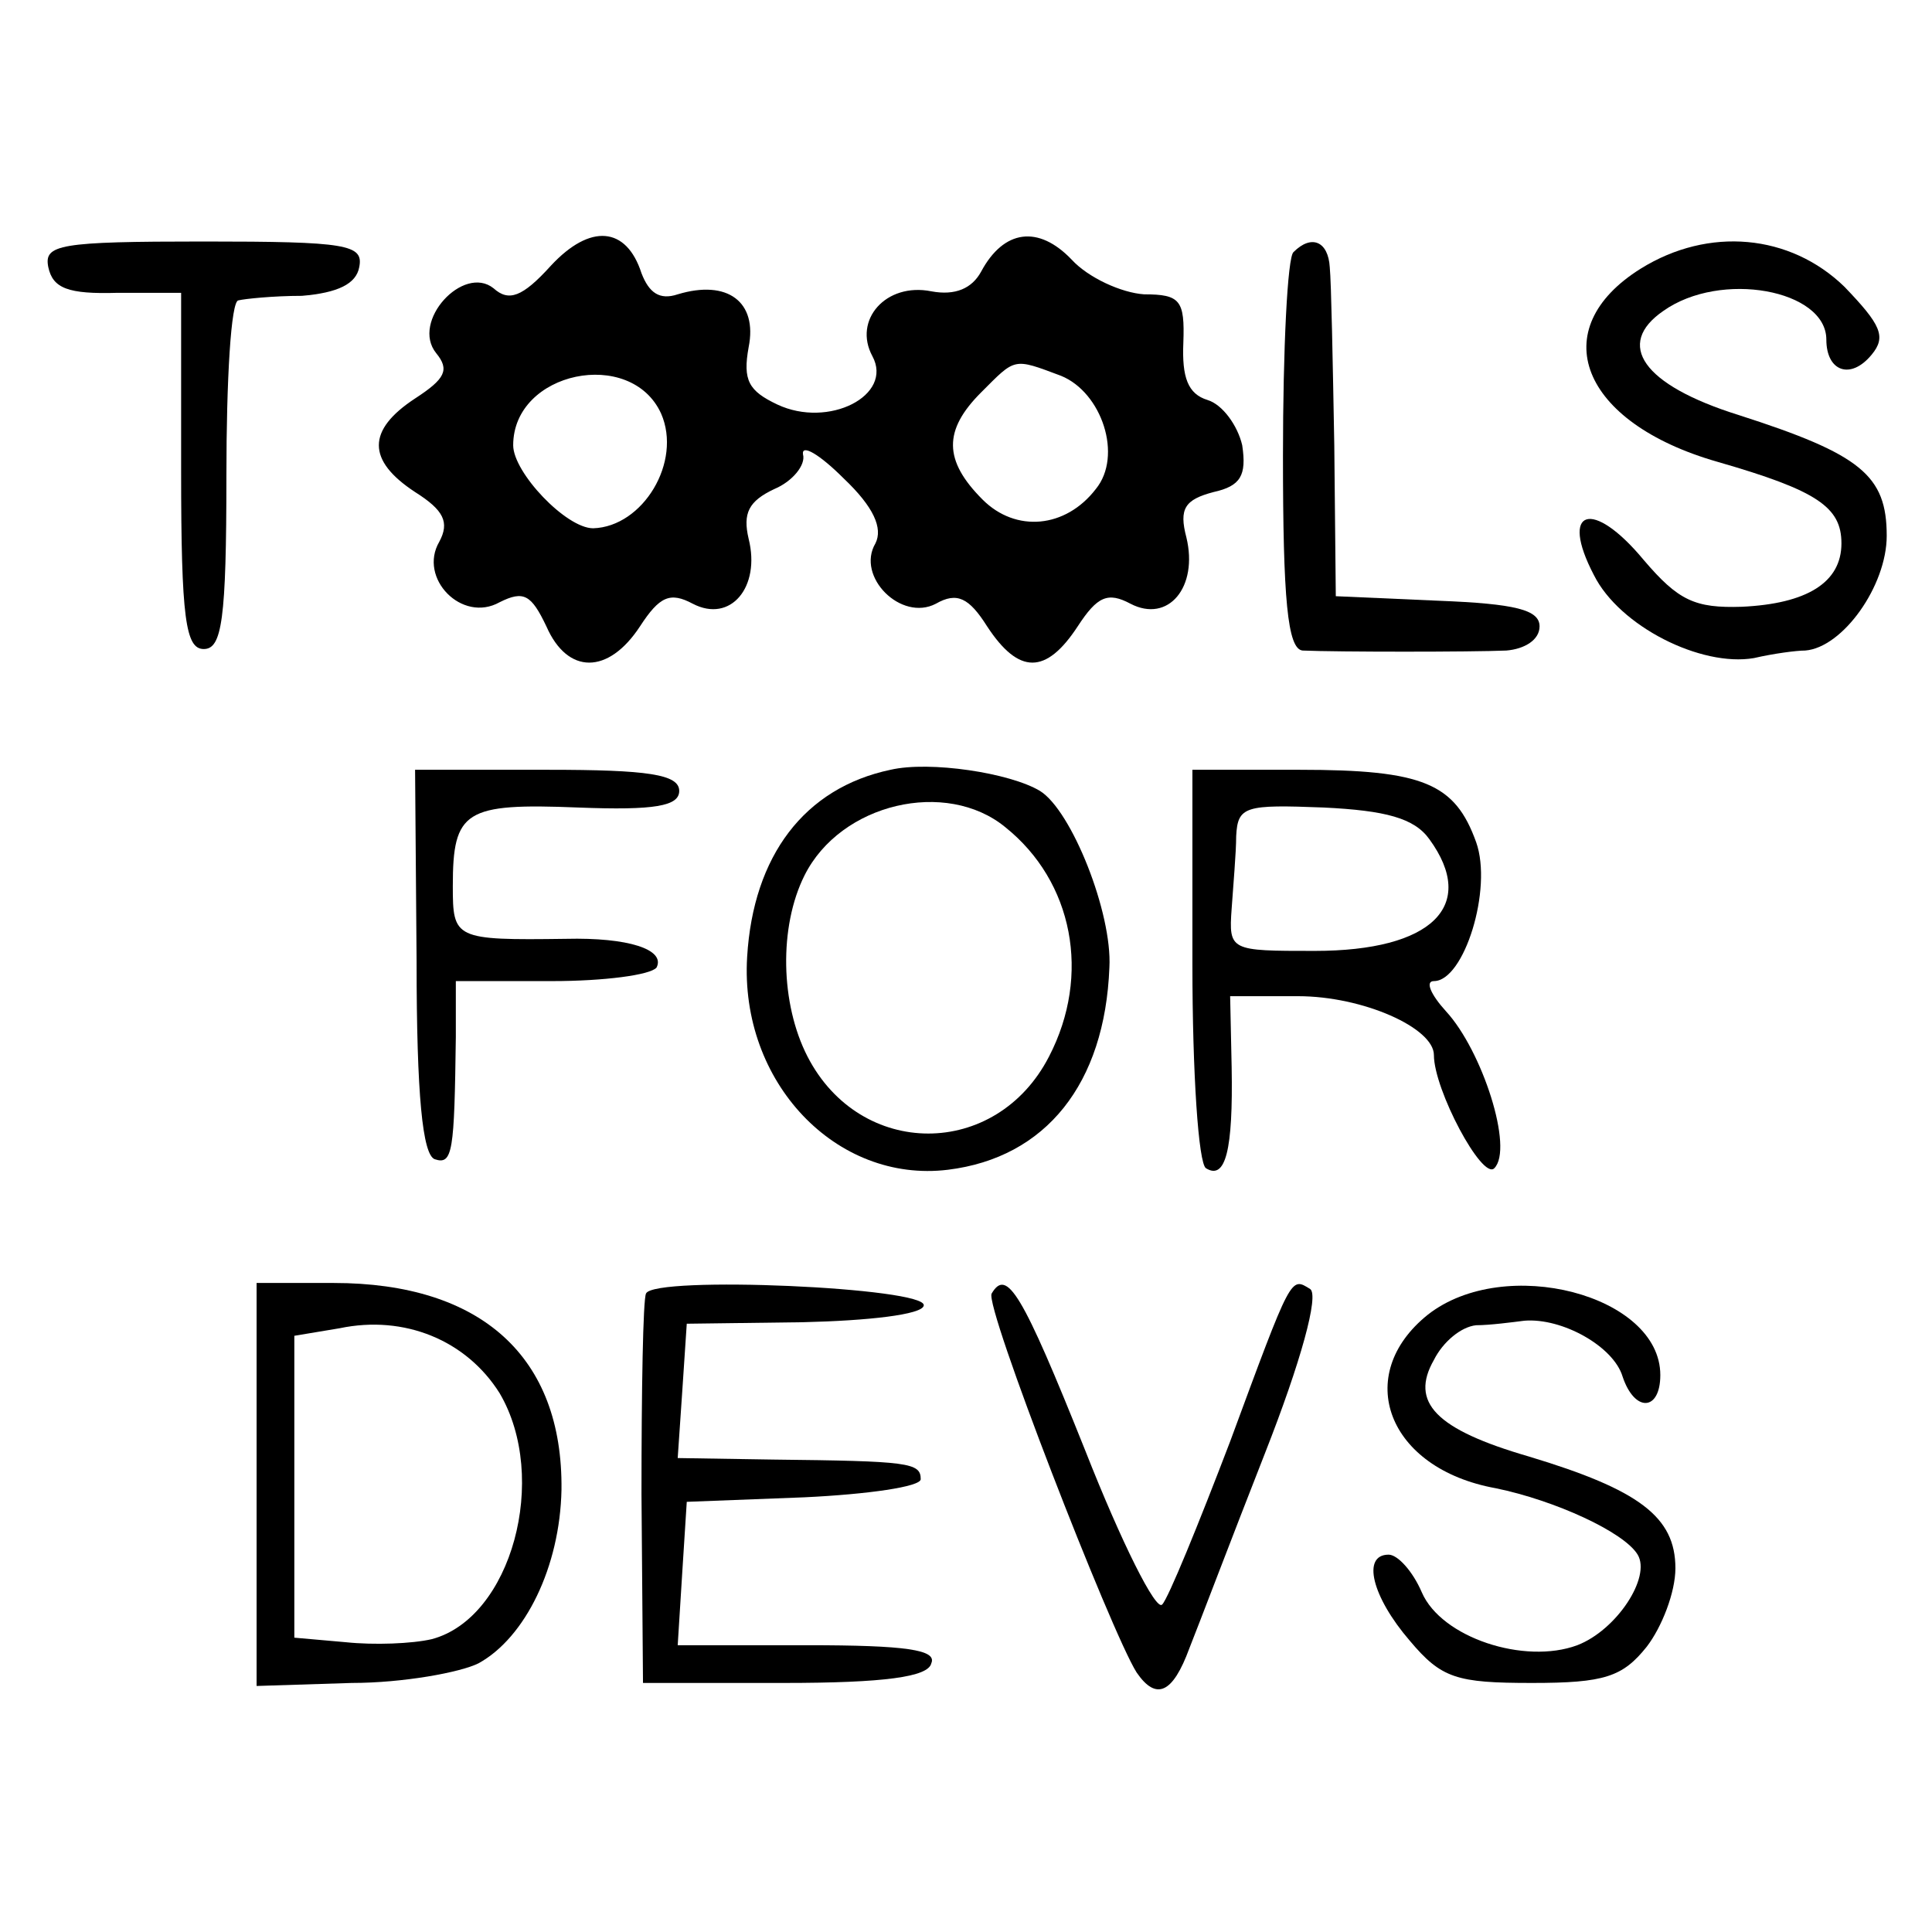
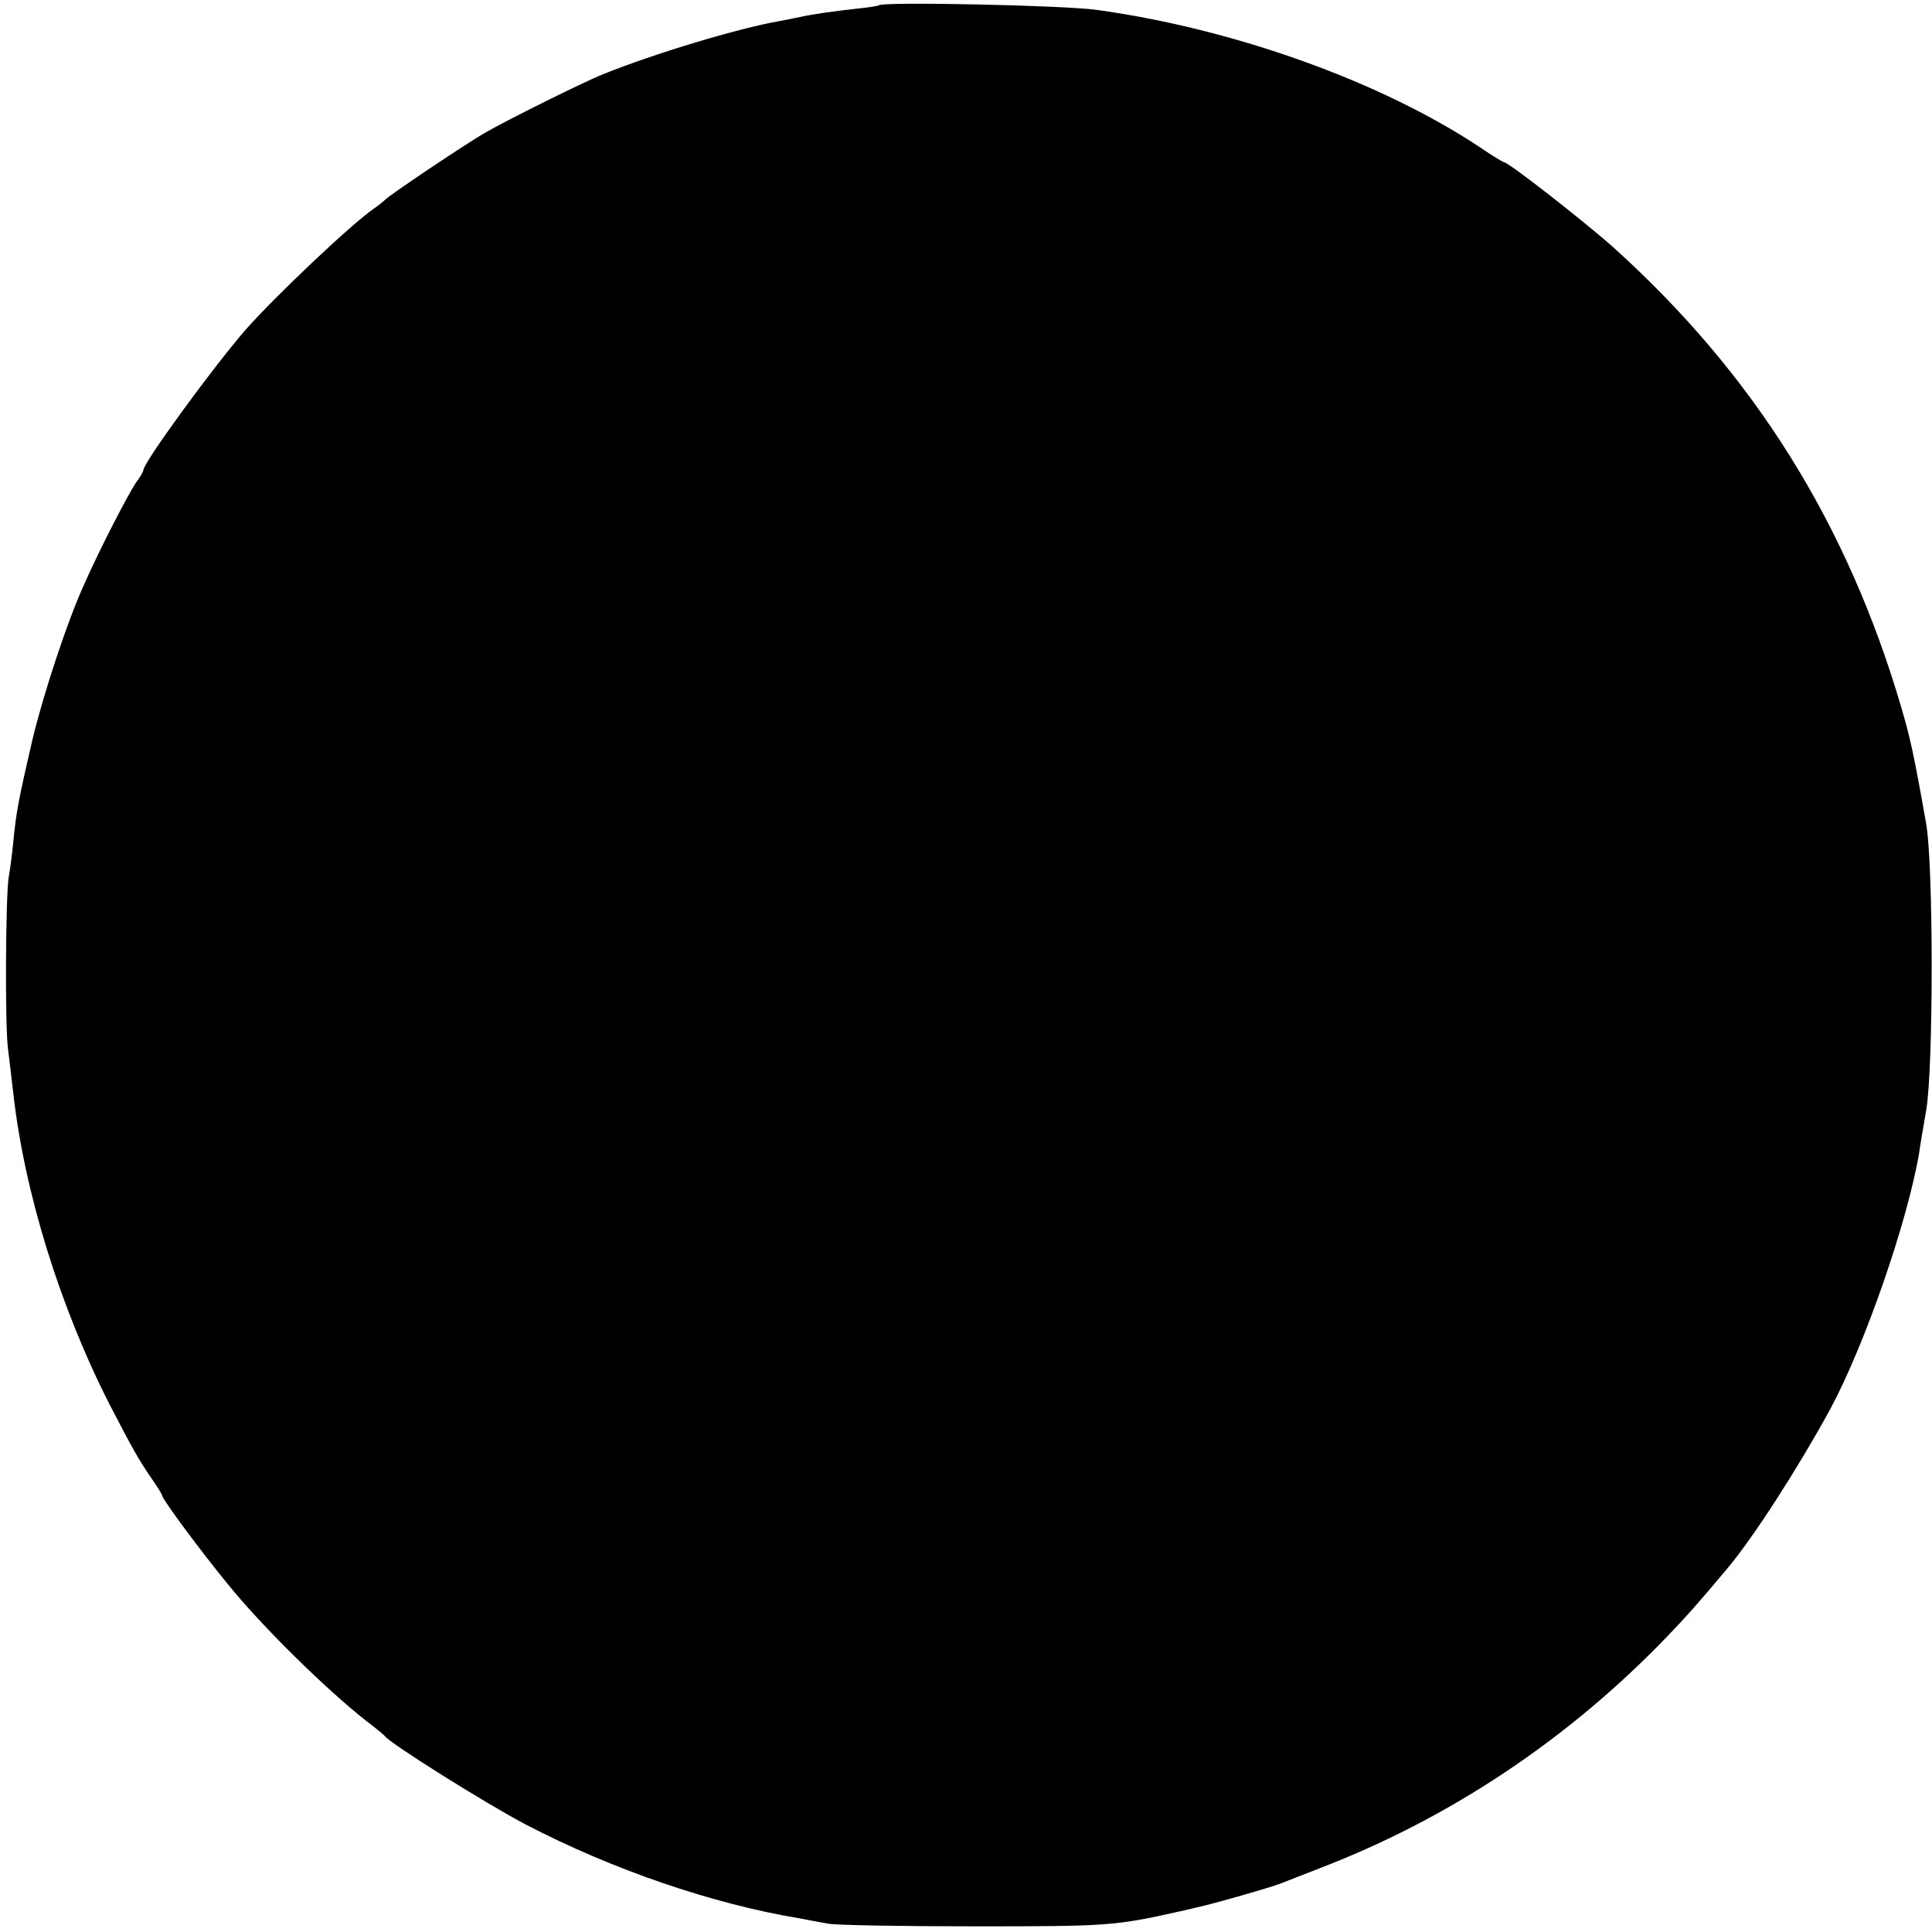
- <svg xmlns="http://www.w3.org/2000/svg" version="1.0" width="128pt" height="128pt" viewBox="0 0 128 128" preserveAspectRatio="xMidYMid meet">
-   <g transform="translate(0,128) scale(0.1,-0.1)" fill="#000000" stroke="none">
-     <path d="M365 1104 c-19 -21 -28 -24 -38 -15 -20 16 -55 -22 -38 -43 9 -11 6 -17 -14 -30 -32 -21 -32 -41 0 -62 19 -12 23 -20 16 -33 -14 -24 15 -54 40 -40 16 8 21 5 31 -16 14 -32 41 -32 62 0 13 20 20 23 35 15 25 -13 45 11 37 43 -4 17 0 25 17 33 12 5 21 16 19 23 -1 7 11 0 27 -16 20 -19 26 -33 21 -43 -13 -22 17 -52 40 -40 14 8 22 4 34 -15 21 -32 39 -32 60 0 13 20 20 23 35 15 25 -13 45 11 37 44 -5 19 -1 25 18 30 18 4 22 11 19 31 -3 13 -13 27 -23 30 -13 4 -17 15 -16 38 1 28 -2 32 -26 32 -15 1 -37 11 -48 23 -22 23 -45 20 -60 -8 -6 -11 -17 -16 -33 -13 -30 6 -52 -19 -39 -43 14 -26 -29 -48 -63 -32 -19 9 -23 16 -19 38 6 30 -14 45 -47 35 -12 -4 -19 1 -24 14 -10 31 -34 33 -60 5z m73 -98 c14 -32 -12 -75 -45 -76 -18 0 -53 37 -53 55 0 49 78 65 98 21z m265 25 c27 -11 41 -53 23 -75 -20 -26 -53 -29 -75 -7 -26 26 -26 46 -1 71 23 23 21 23 53 11z" />
-     <path d="M32 1103 c3 -14 13 -18 46 -17 l42 0 0 -118 c0 -98 3 -118 15 -118 12 0 15 19 15 115 0 63 3 116 8 116 4 1 23 3 42 3 24 2 36 8 38 19 3 15 -8 17 -103 17 -96 0 -106 -2 -103 -17z" />
-     <path d="M857 1113 c-4 -3 -7 -64 -7 -135 0 -95 3 -128 13 -129 23 -1 112 -1 135 0 12 1 22 7 22 16 0 11 -16 15 -67 17 l-68 3 -1 100 c-1 55 -2 108 -3 118 -1 17 -12 22 -24 10z" />
-     <path d="M1087 1102 c-64 -40 -40 -102 51 -128 66 -19 82 -30 82 -54 0 -26 -23 -40 -66 -42 -31 -1 -42 4 -65 31 -34 41 -56 34 -33 -10 17 -34 71 -61 106 -55 13 3 28 5 34 5 25 2 54 43 54 76 0 40 -17 54 -98 80 -64 20 -82 47 -50 69 38 27 108 14 108 -19 0 -21 16 -27 30 -10 10 12 6 20 -18 45 -36 35 -90 40 -135 12z" />
-     <path d="M590 770 c-57 -12 -91 -57 -95 -124 -5 -83 59 -150 133 -141 65 8 104 57 107 134 2 36 -25 104 -46 117 -20 12 -73 20 -99 14z m76 -38 c45 -36 57 -98 29 -152 -35 -68 -125 -68 -160 0 -18 35 -19 86 -2 120 24 48 94 64 133 32z" />
-     <path d="M276 643 c0 -89 4 -128 12 -131 12 -4 13 5 14 81 l0 37 64 0 c34 0 65 4 69 9 6 12 -19 20 -60 19 -74 -1 -75 0 -75 35 0 50 8 55 83 52 51 -2 67 1 67 11 0 11 -21 14 -87 14 l-88 0 1 -127z" />
-     <path d="M790 641 c0 -72 4 -132 9 -135 13 -8 18 12 17 67 l-1 47 45 0 c43 0 90 -21 90 -39 0 -23 32 -83 40 -75 13 13 -8 78 -32 104 -10 11 -14 20 -8 20 20 0 39 61 28 92 -14 39 -35 48 -117 48 l-71 0 0 -129z m157 83 c32 -44 2 -74 -76 -74 -56 0 -57 0 -55 28 1 15 3 37 3 48 1 20 6 21 58 19 41 -2 60 -7 70 -21z" />
-     <path d="M170 297 l0 -134 63 2 c34 0 72 7 84 13 31 17 54 64 55 115 1 88 -53 137 -151 137 l-51 0 0 -133z m161 60 c33 -56 8 -149 -45 -163 -13 -3 -38 -4 -57 -2 l-34 3 0 100 0 100 30 5 c43 9 84 -8 106 -43z" />
-     <path d="M428 423 c-2 -4 -3 -64 -3 -133 l1 -125 93 0 c67 0 96 4 98 13 4 9 -17 12 -82 12 l-86 0 3 48 3 47 78 3 c42 2 77 7 77 12 0 11 -8 12 -98 13 l-63 1 3 44 3 45 77 1 c43 1 79 5 80 11 3 12 -179 20 -184 8z" />
-     <path d="M657 423 c-5 -8 79 -224 96 -251 13 -19 24 -14 35 16 6 15 28 73 50 129 24 61 36 105 30 109 -13 8 -12 10 -53 -101 -21 -55 -41 -104 -45 -108 -4 -5 -27 41 -51 102 -42 105 -52 121 -62 104z" />
-     <path d="M946 409 c-50 -40 -27 -102 45 -115 39 -8 85 -29 94 -44 9 -15 -14 -50 -40 -60 -35 -13 -90 5 -103 35 -6 14 -16 25 -22 25 -18 0 -11 -28 14 -57 21 -25 31 -28 81 -28 48 0 60 4 76 24 10 13 19 36 19 52 0 34 -24 52 -97 74 -62 18 -79 36 -63 64 6 12 18 22 28 23 9 0 24 2 32 3 25 2 59 -17 65 -37 8 -24 25 -23 25 1 0 53 -103 80 -154 40z" />
+ <svg xmlns="http://www.w3.org/2000/svg" version="1.0" width="512pt" height="512pt" viewBox="0 0 512 512" preserveAspectRatio="xMidYMid meet">
+   <g transform="translate(0,512) scale(0.1,-0.1)" fill="#000000" stroke="none">
+     <path d="M2329 5106 c-2 -2 -29 -6 -59 -9 -61 -7 -113 -14 -150 -22 -14 -3 -38 -8 -55 -11 -109 -19 -331 -86 -465 -140 -51 -20 -254 -121 -315 -156 -47 -27 -258 -168 -265 -178 -3 -3 -15 -13 -28 -22 -59 -40 -265 -235 -343 -324 -88 -102 -269 -350 -269 -370 0 -3 -8 -18 -19 -32 -21 -31 -96 -175 -139 -273 -43 -94 -107 -288 -136 -409 -37 -160 -43 -191 -51 -273 -3 -34 -9 -75 -12 -92 -8 -48 -10 -390 -2 -453 4 -31 10 -84 14 -117 29 -263 124 -570 257 -830 56 -108 75 -143 109 -192 16 -23 29 -44 29 -47 0 -9 103 -148 172 -232 91 -113 260 -279 369 -365 24 -18 46 -36 49 -40 16 -21 270 -180 373 -234 228 -119 496 -211 727 -249 19 -4 53 -10 75 -14 22 -4 198 -7 390 -7 352 0 369 1 543 40 12 3 32 7 43 10 39 8 203 55 224 64 11 4 58 23 105 41 343 132 657 341 920 615 50 52 81 87 159 180 70 84 185 263 271 420 92 171 205 497 236 680 2 17 11 68 19 115 19 116 19 654 -1 760 -33 187 -42 225 -65 304 -143 488 -390 884 -764 1221 -74 66 -277 225 -289 225 -2 0 -31 17 -63 39 -263 175 -654 315 -1018 365 -88 12 -565 22 -576 12z" />
  </g>
</svg>
